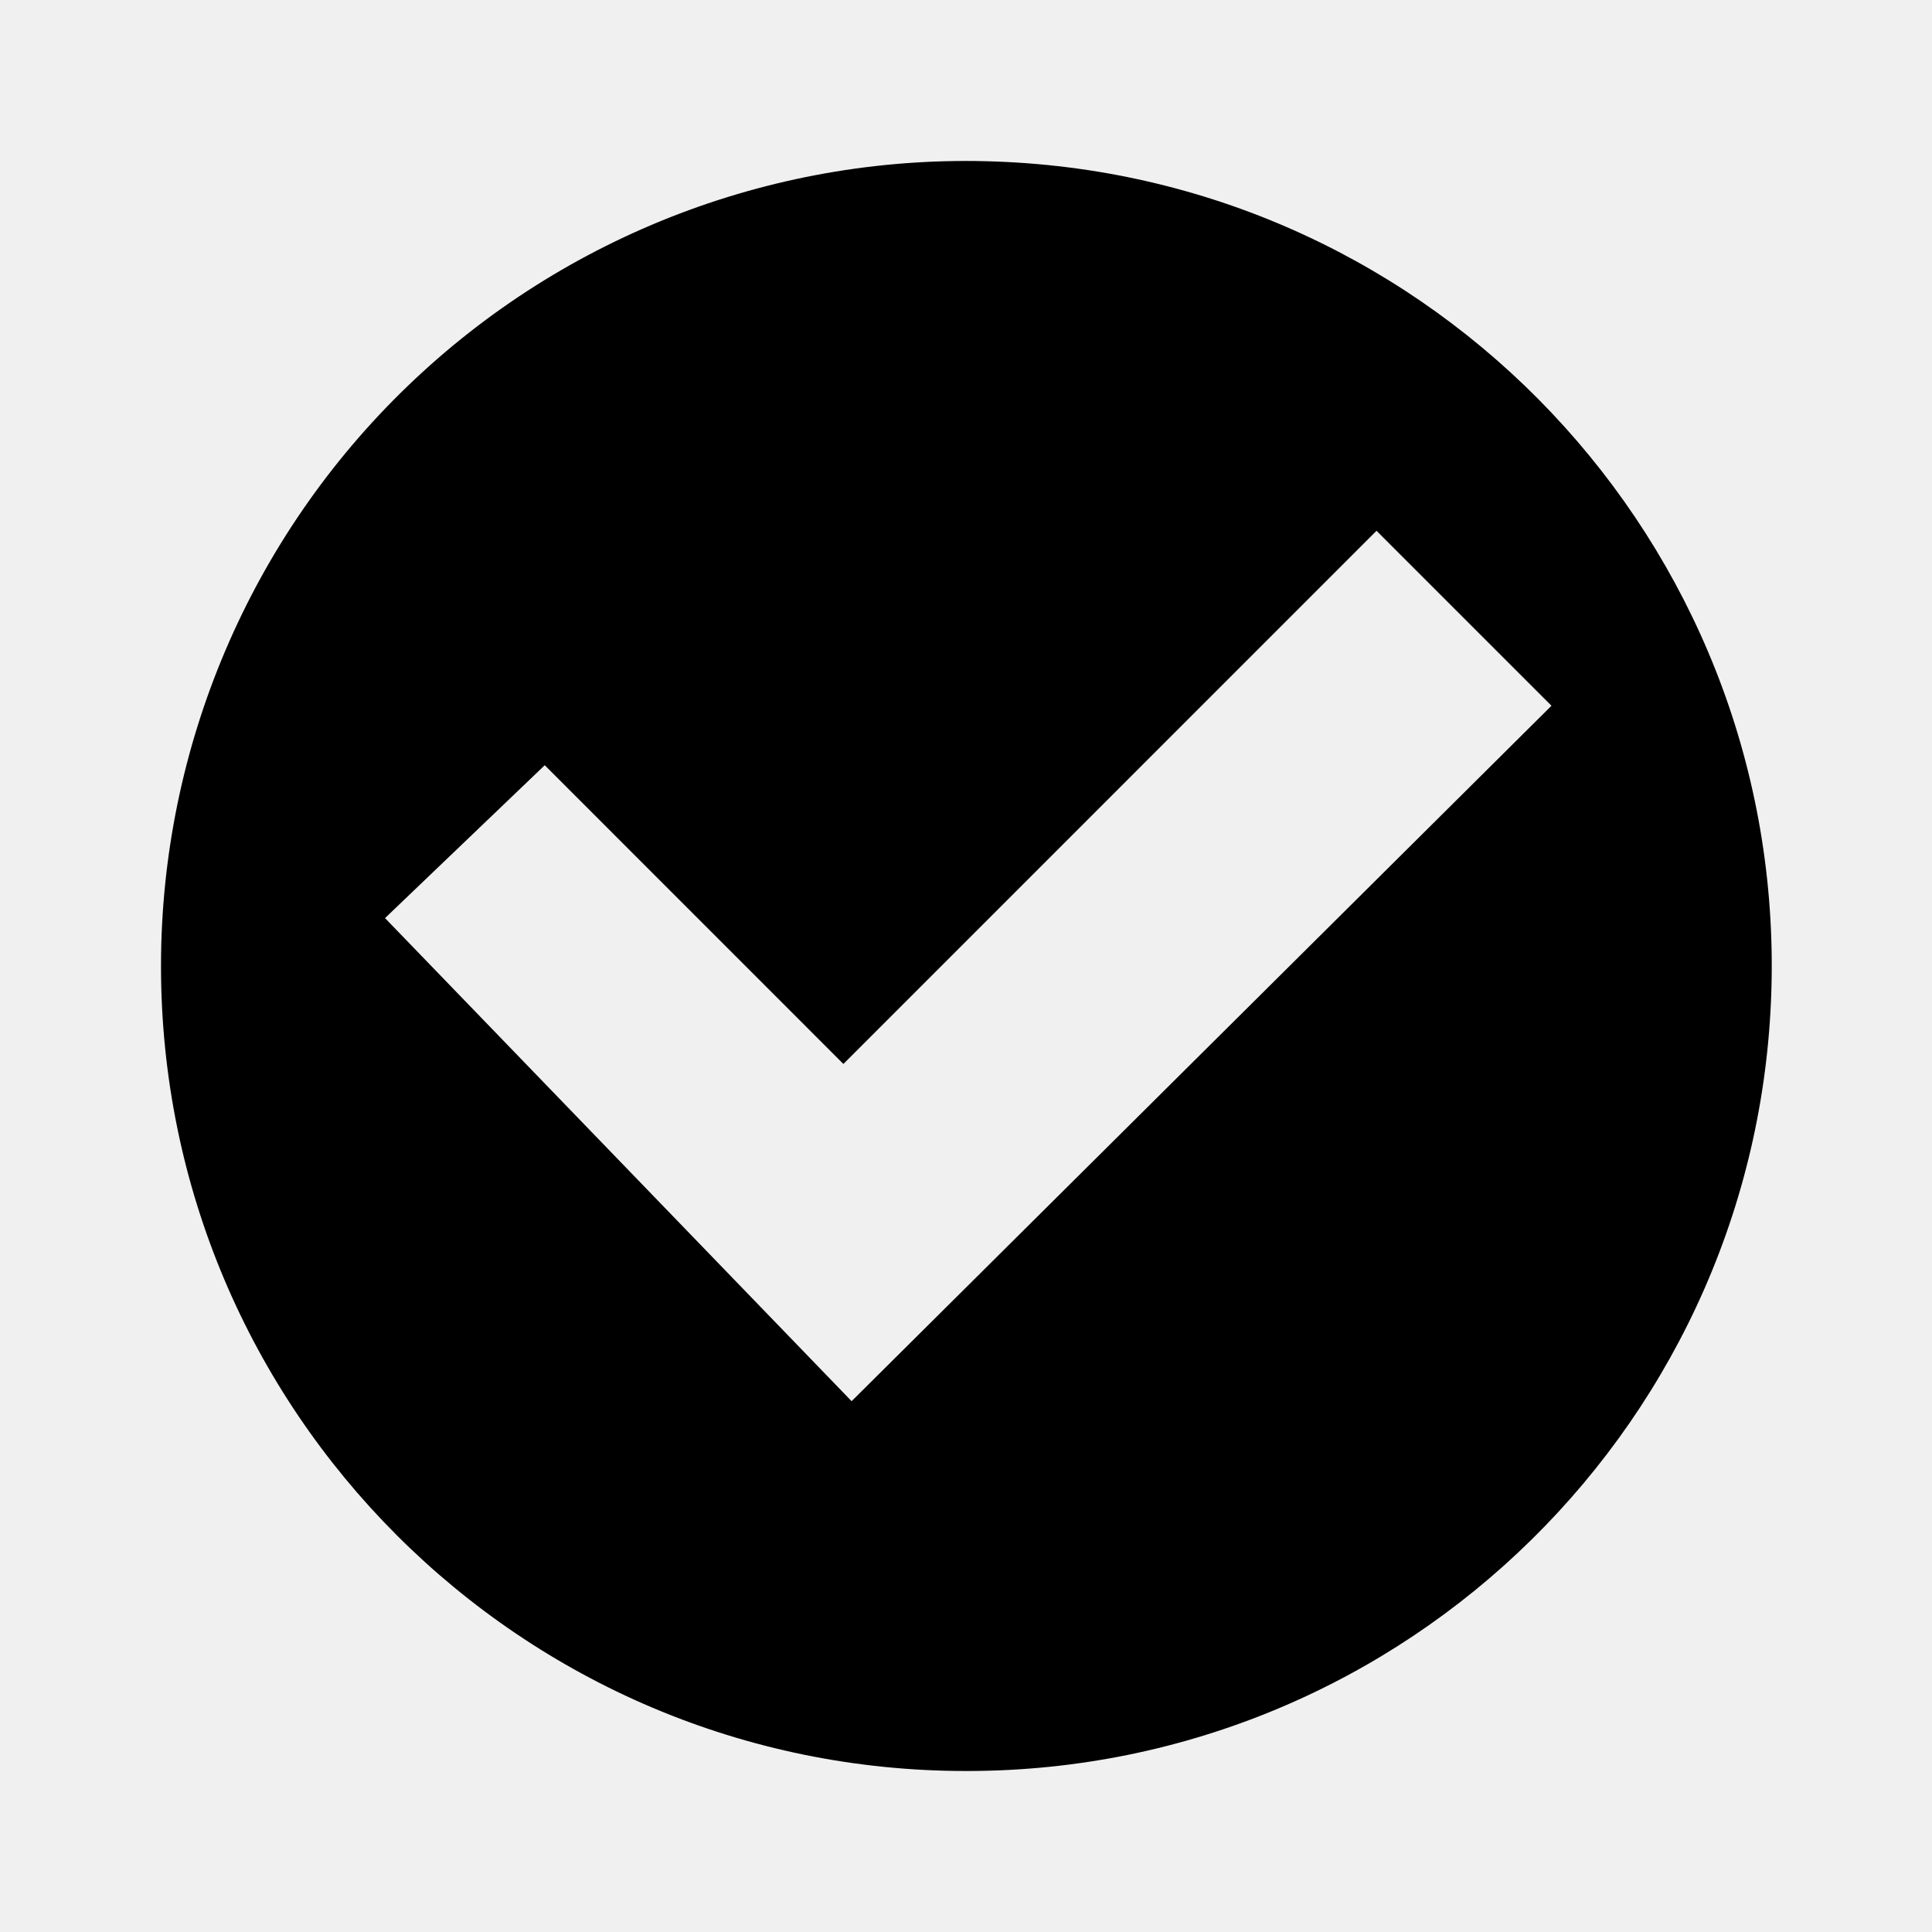
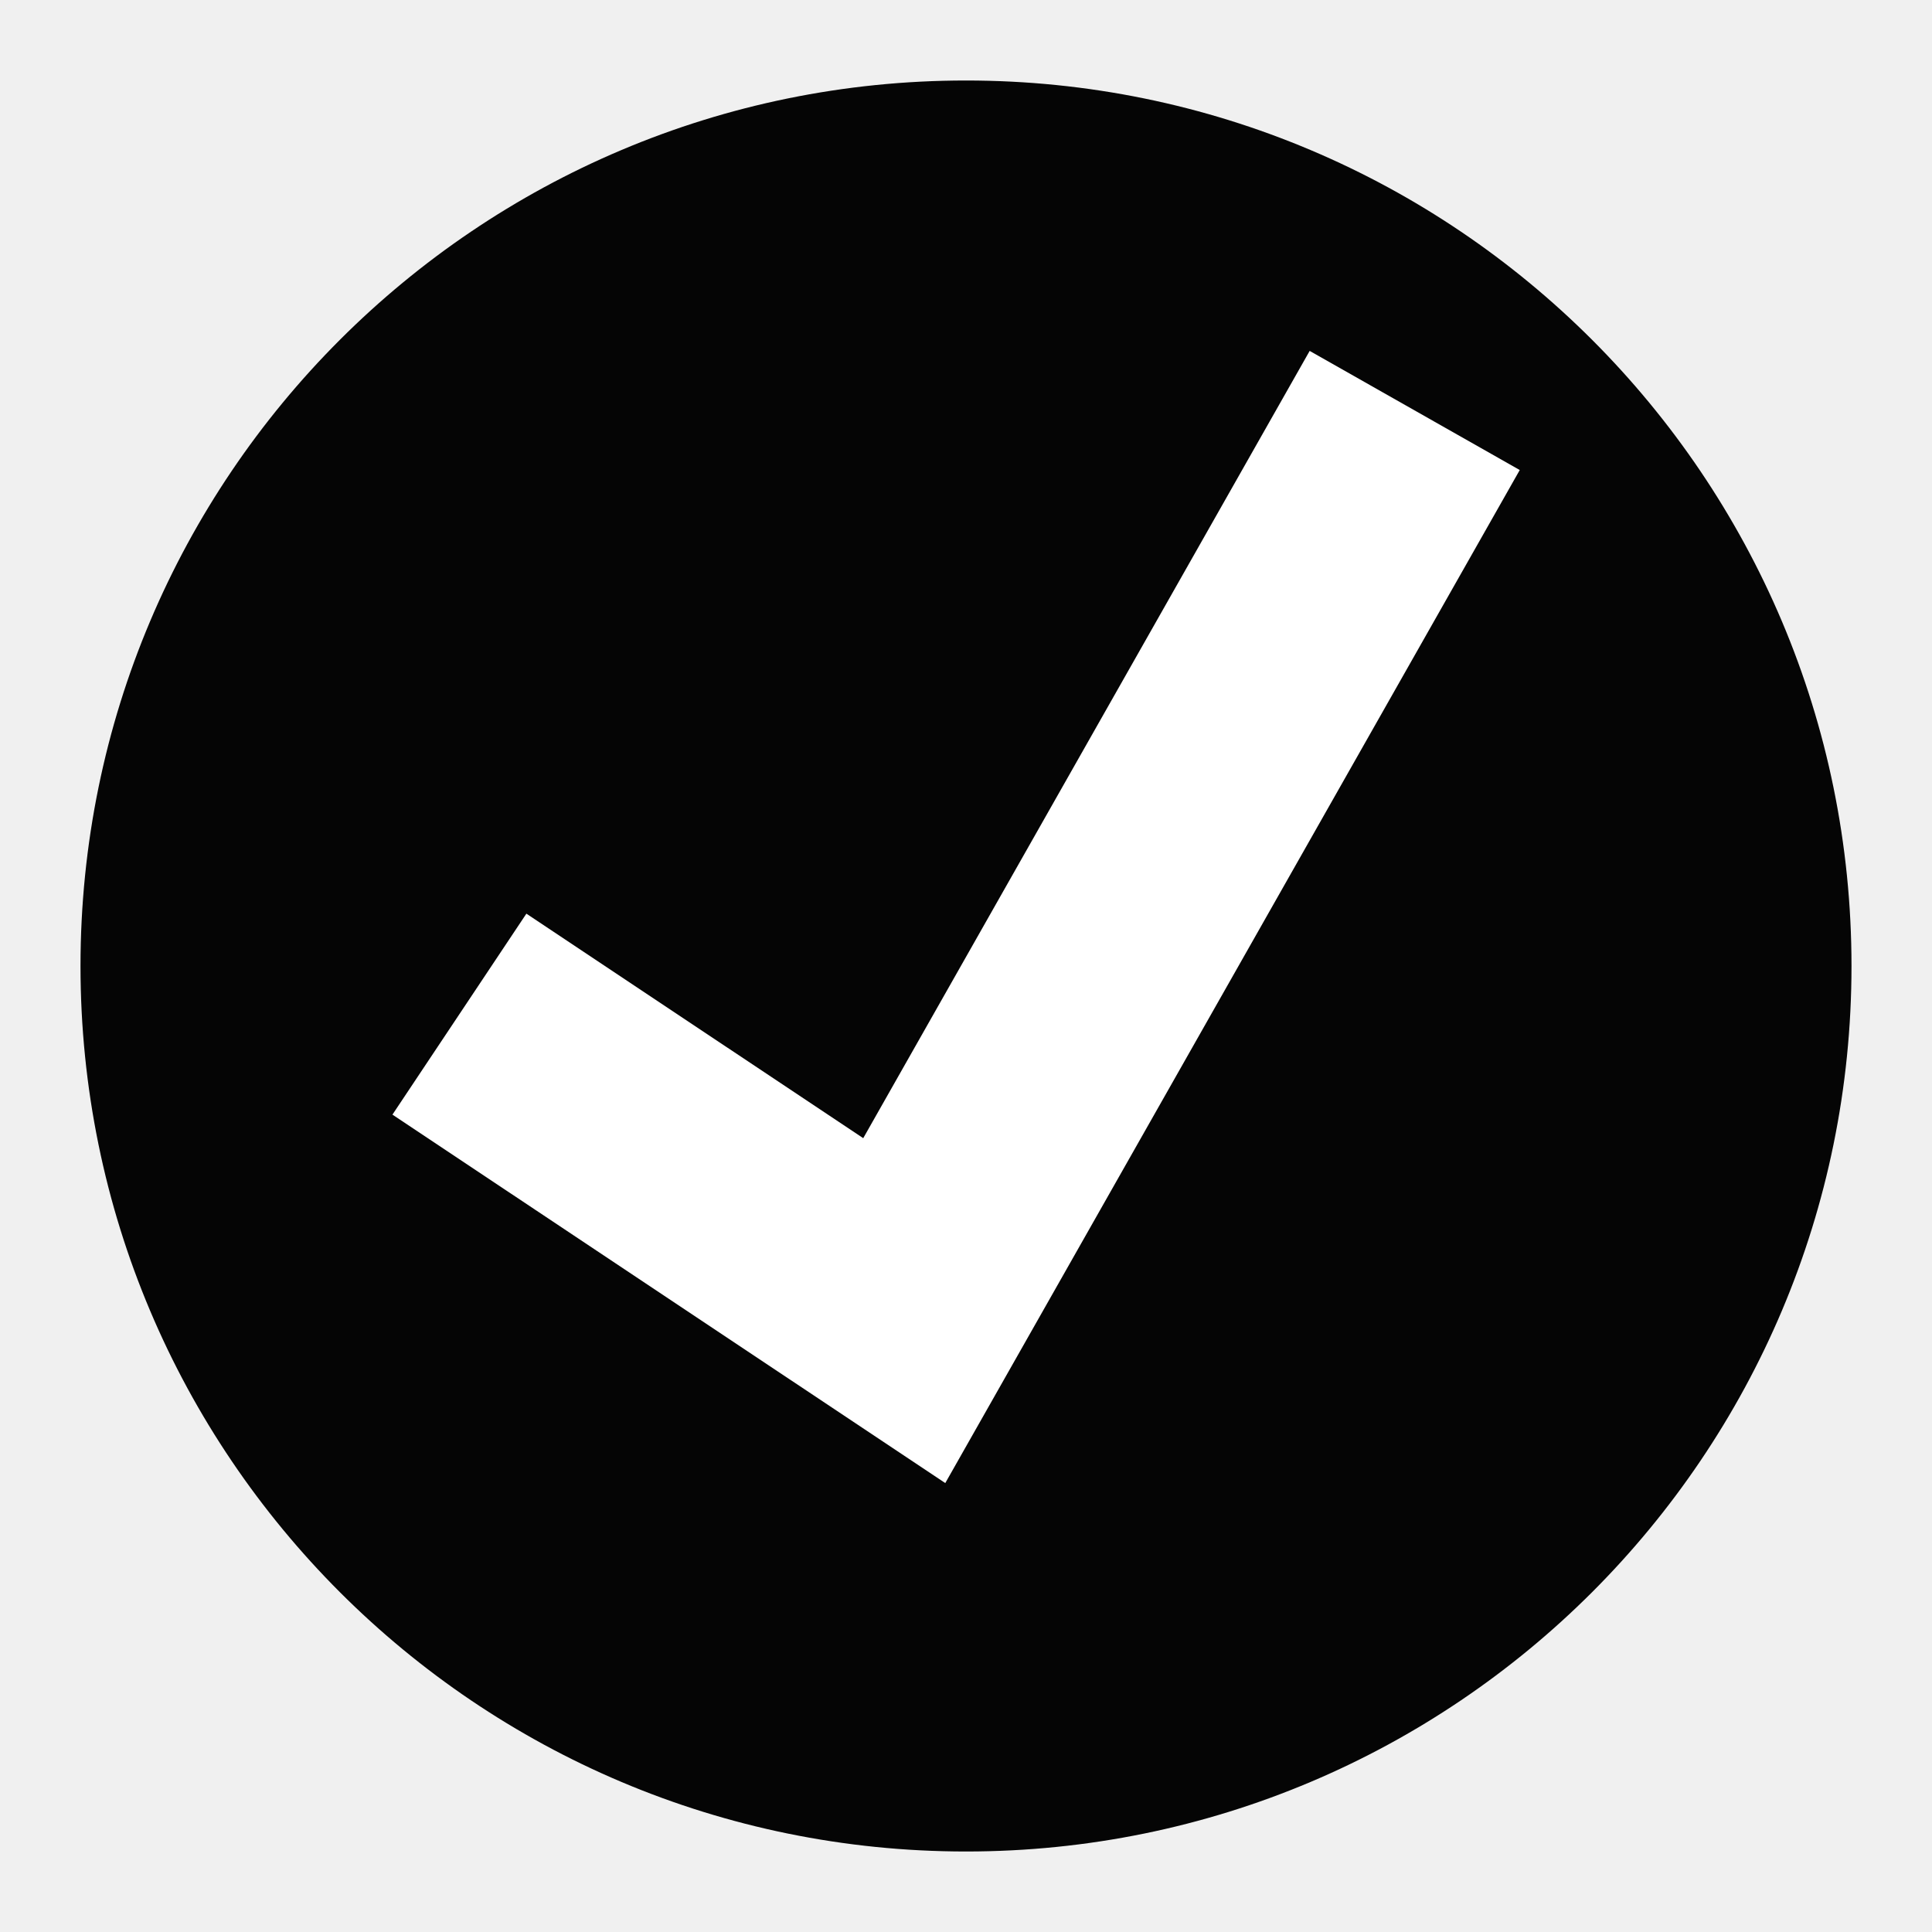
<svg xmlns="http://www.w3.org/2000/svg" id="svg5267" height="24" width="24" version="1.1" viewBox="0 0 24 24">
-   <path id="path5271" d="m0 0h24v24h-24z" fill="none" />
-   <path id="path7235" d="m12.384 2.007a9.999 10 0 0 0 -10.384 9.992 9.999 10 0 0 0 9.999 10.001h0.028a9.999 10 0 0 0 0.357 -19.993zm4.715 4.586 2.174 2.174-8.694 8.639-5.796-6.001 1.984-1.899 3.71 3.711 6.623-6.624z" />
+   <defs id="defs6260" />
+   <circle style="clip-rule:nonzero;display:inline;overflow:visible;visibility:visible;opacity:0.98;isolation:auto;mix-blend-mode:normal;color-interpolation:sRGB;color-interpolation-filters:linearRGB;solid-color:#000000;solid-opacity:1;fill-opacity:1;fill-rule:nonzero;stroke-width:2;stroke-linecap:butt;stroke-linejoin:miter;stroke-miterlimit:4;stroke-dasharray:none;stroke-dashoffset:0;stroke-opacity:1;color-rendering:auto;image-rendering:auto;shape-rendering:auto;text-rendering:auto;enable-background:accumulate" id="path4688" cx="12" cy="12" r="11" />
+   <path style="fill:none;fill-rule:evenodd;stroke:#ffffff;stroke-width:3;stroke-linecap:butt;stroke-linejoin:miter;stroke-miterlimit:4;stroke-dasharray:none;stroke-opacity:1" d="M 5.707,12.598 11.233,16.281 17.574,5.099" id="path6253" />
</svg>
